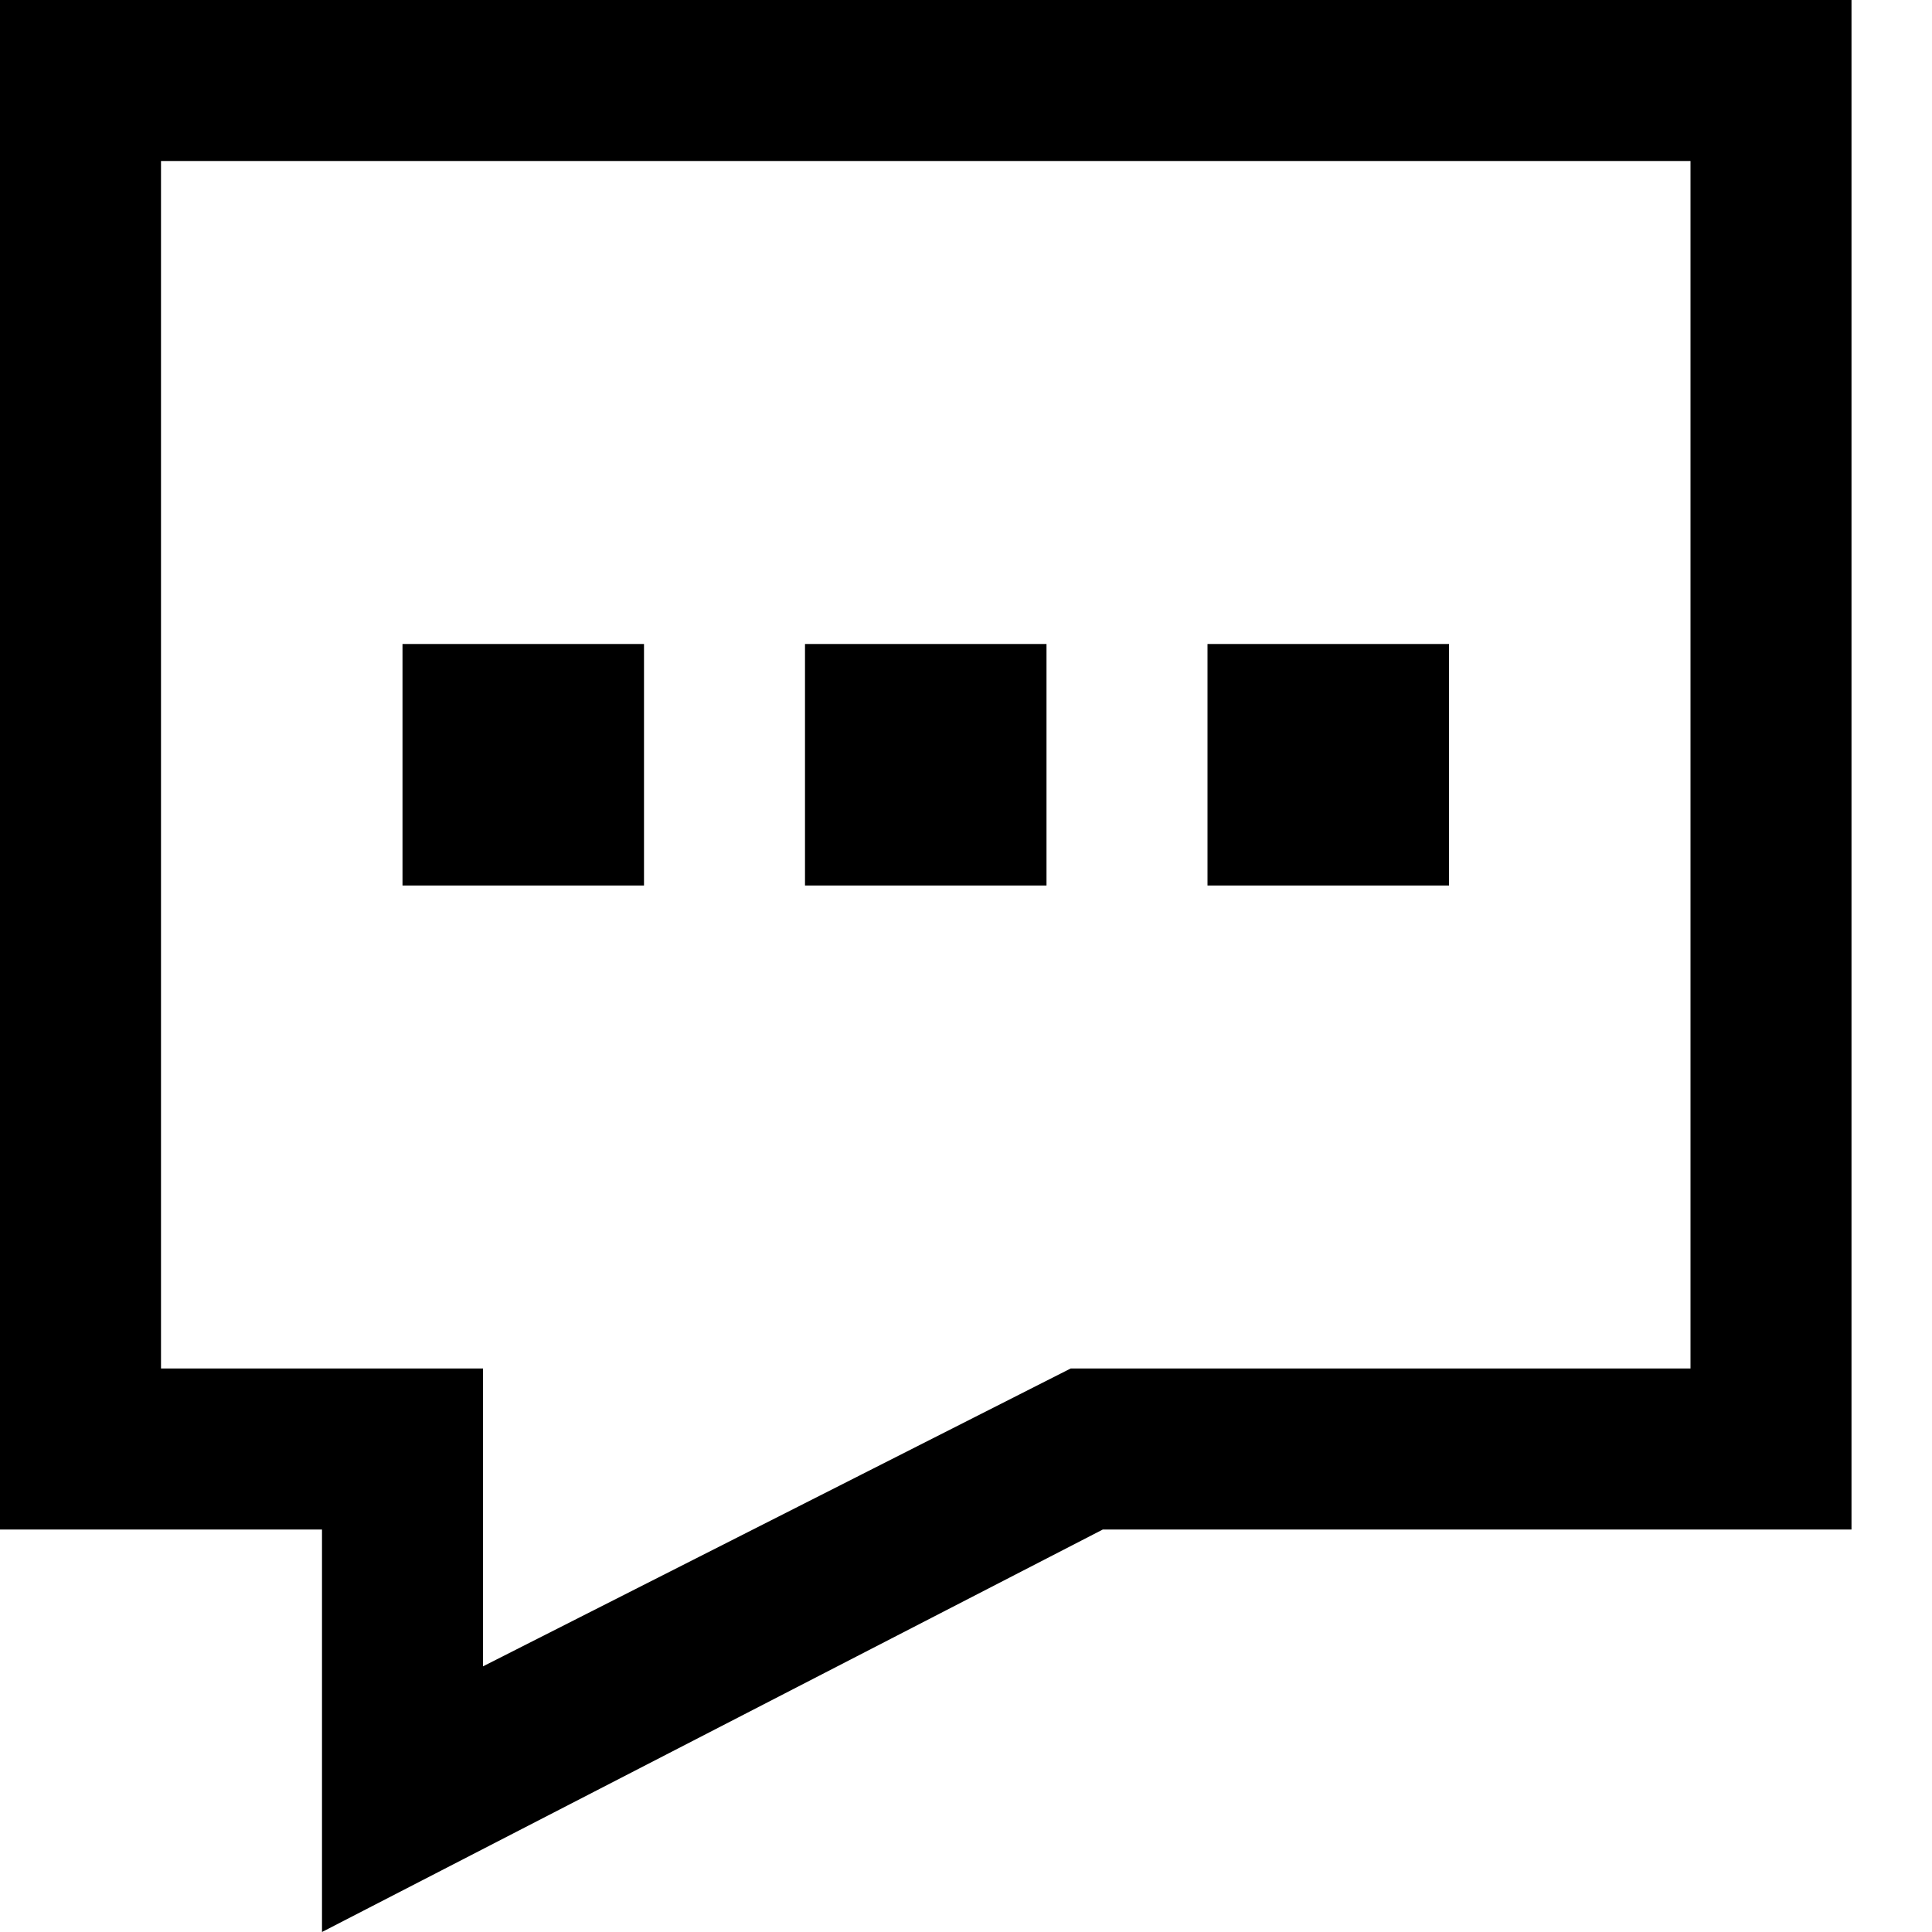
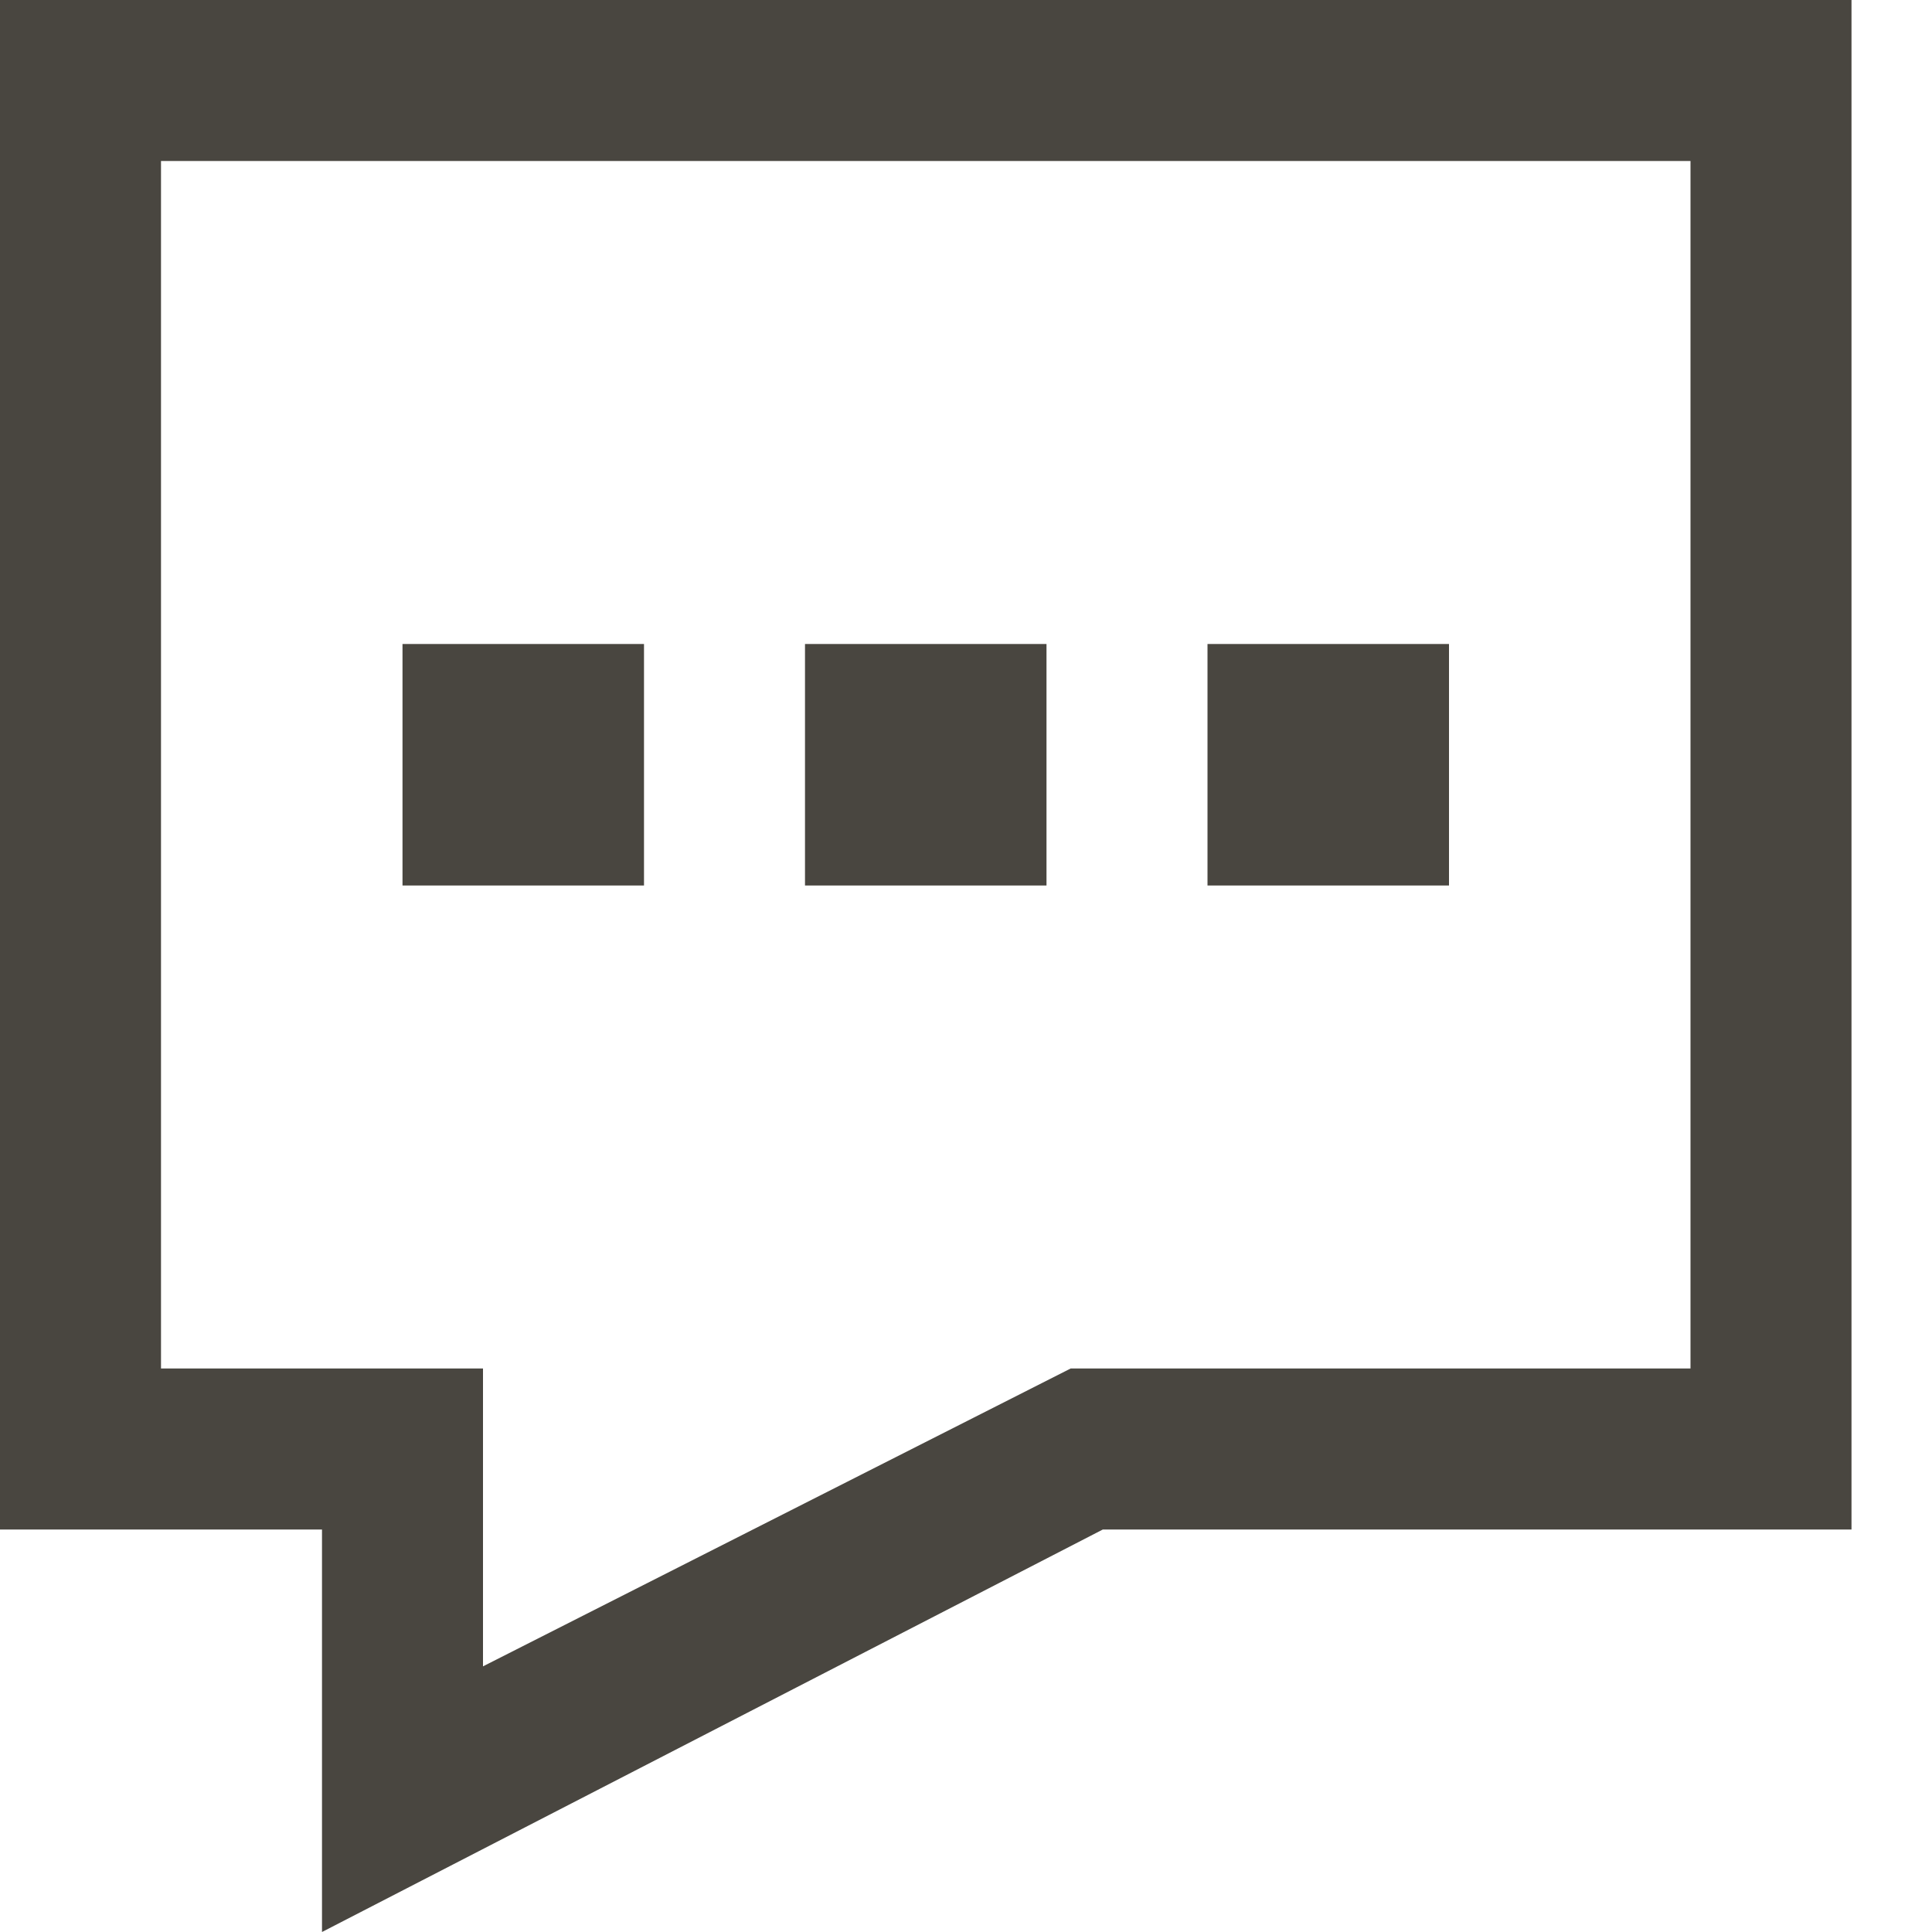
- <svg xmlns="http://www.w3.org/2000/svg" fill="#000000" version="1.1" id="XMLID_276_" viewBox="0 0 24 24" xml:space="preserve">
+ <svg xmlns="http://www.w3.org/2000/svg" fill="#494640" version="1.1" id="XMLID_276_" viewBox="0 0 24 24" xml:space="preserve">
  <g id="contact-us">
    <g>
      <path d="M4,24v-5H0V0h23v19h-9.3L4,24z M2,17h4v3.7l7.3-3.7H21V2H2V17z" />
    </g>
    <g>
      <rect x="5" y="8" width="3" height="3" />
    </g>
    <g>
      <rect x="10" y="8" width="3" height="3" />
    </g>
    <g>
      <rect x="15" y="8" width="3" height="3" />
    </g>
  </g>
</svg>
